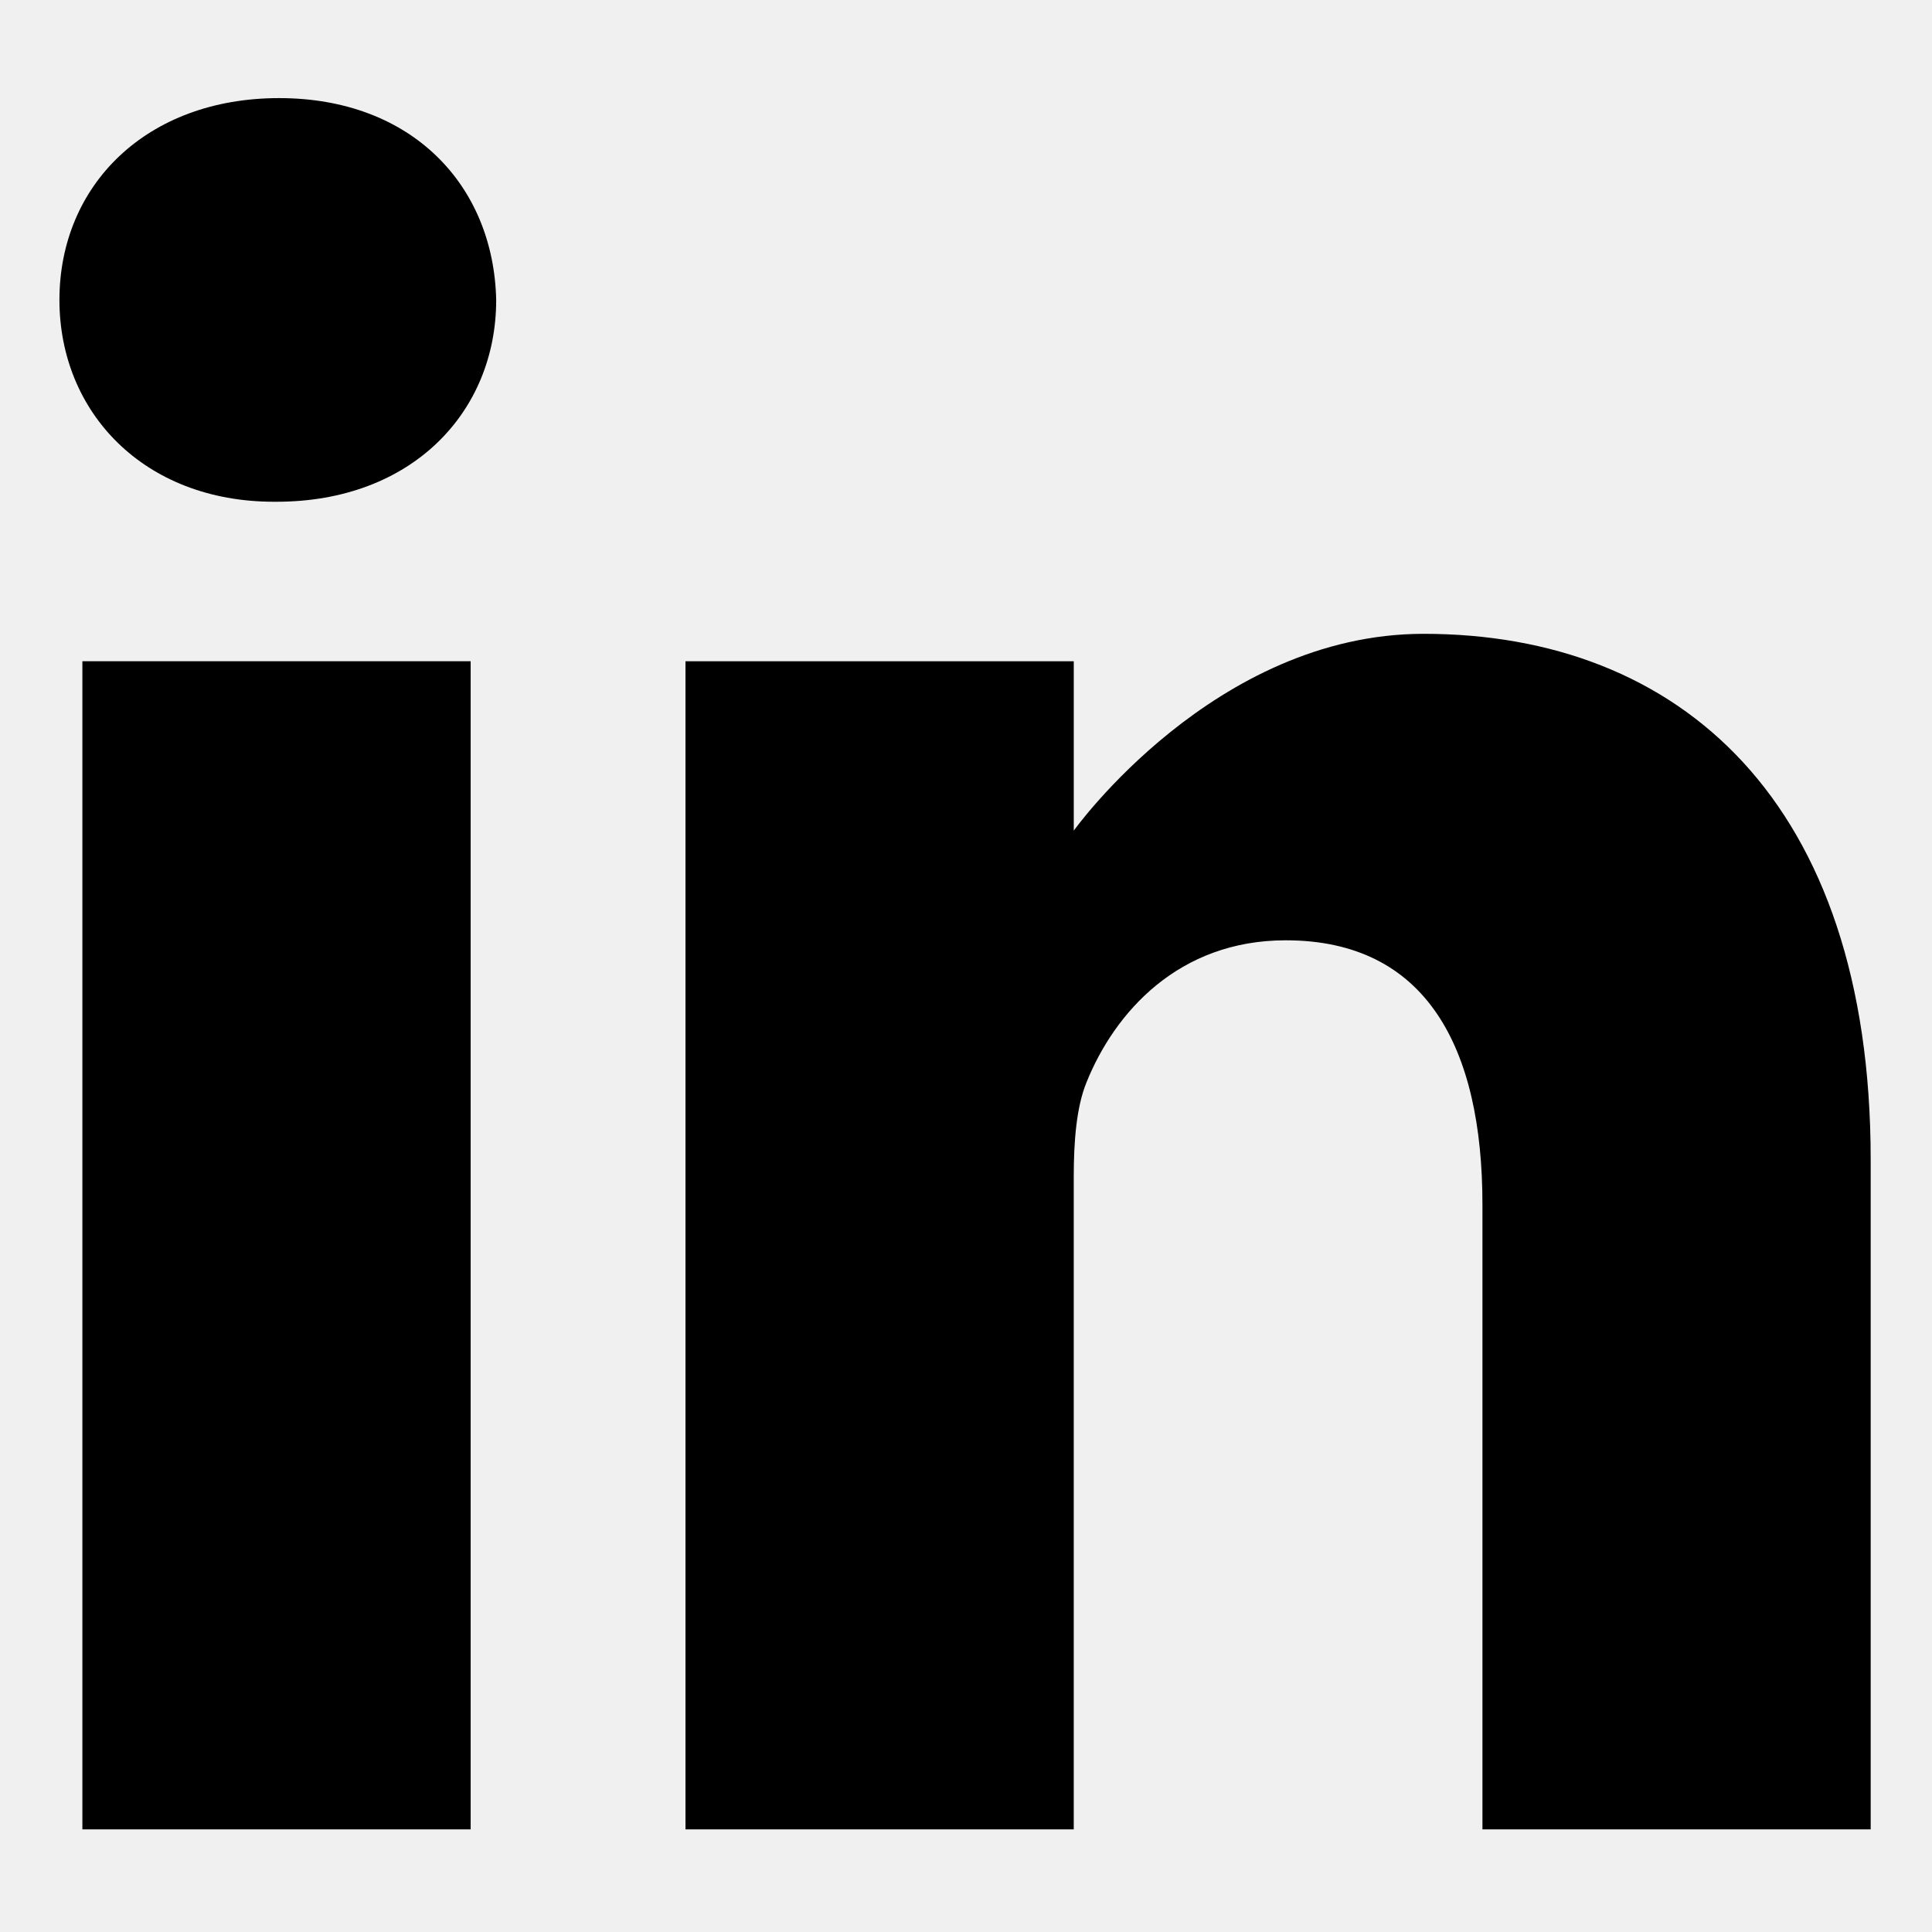
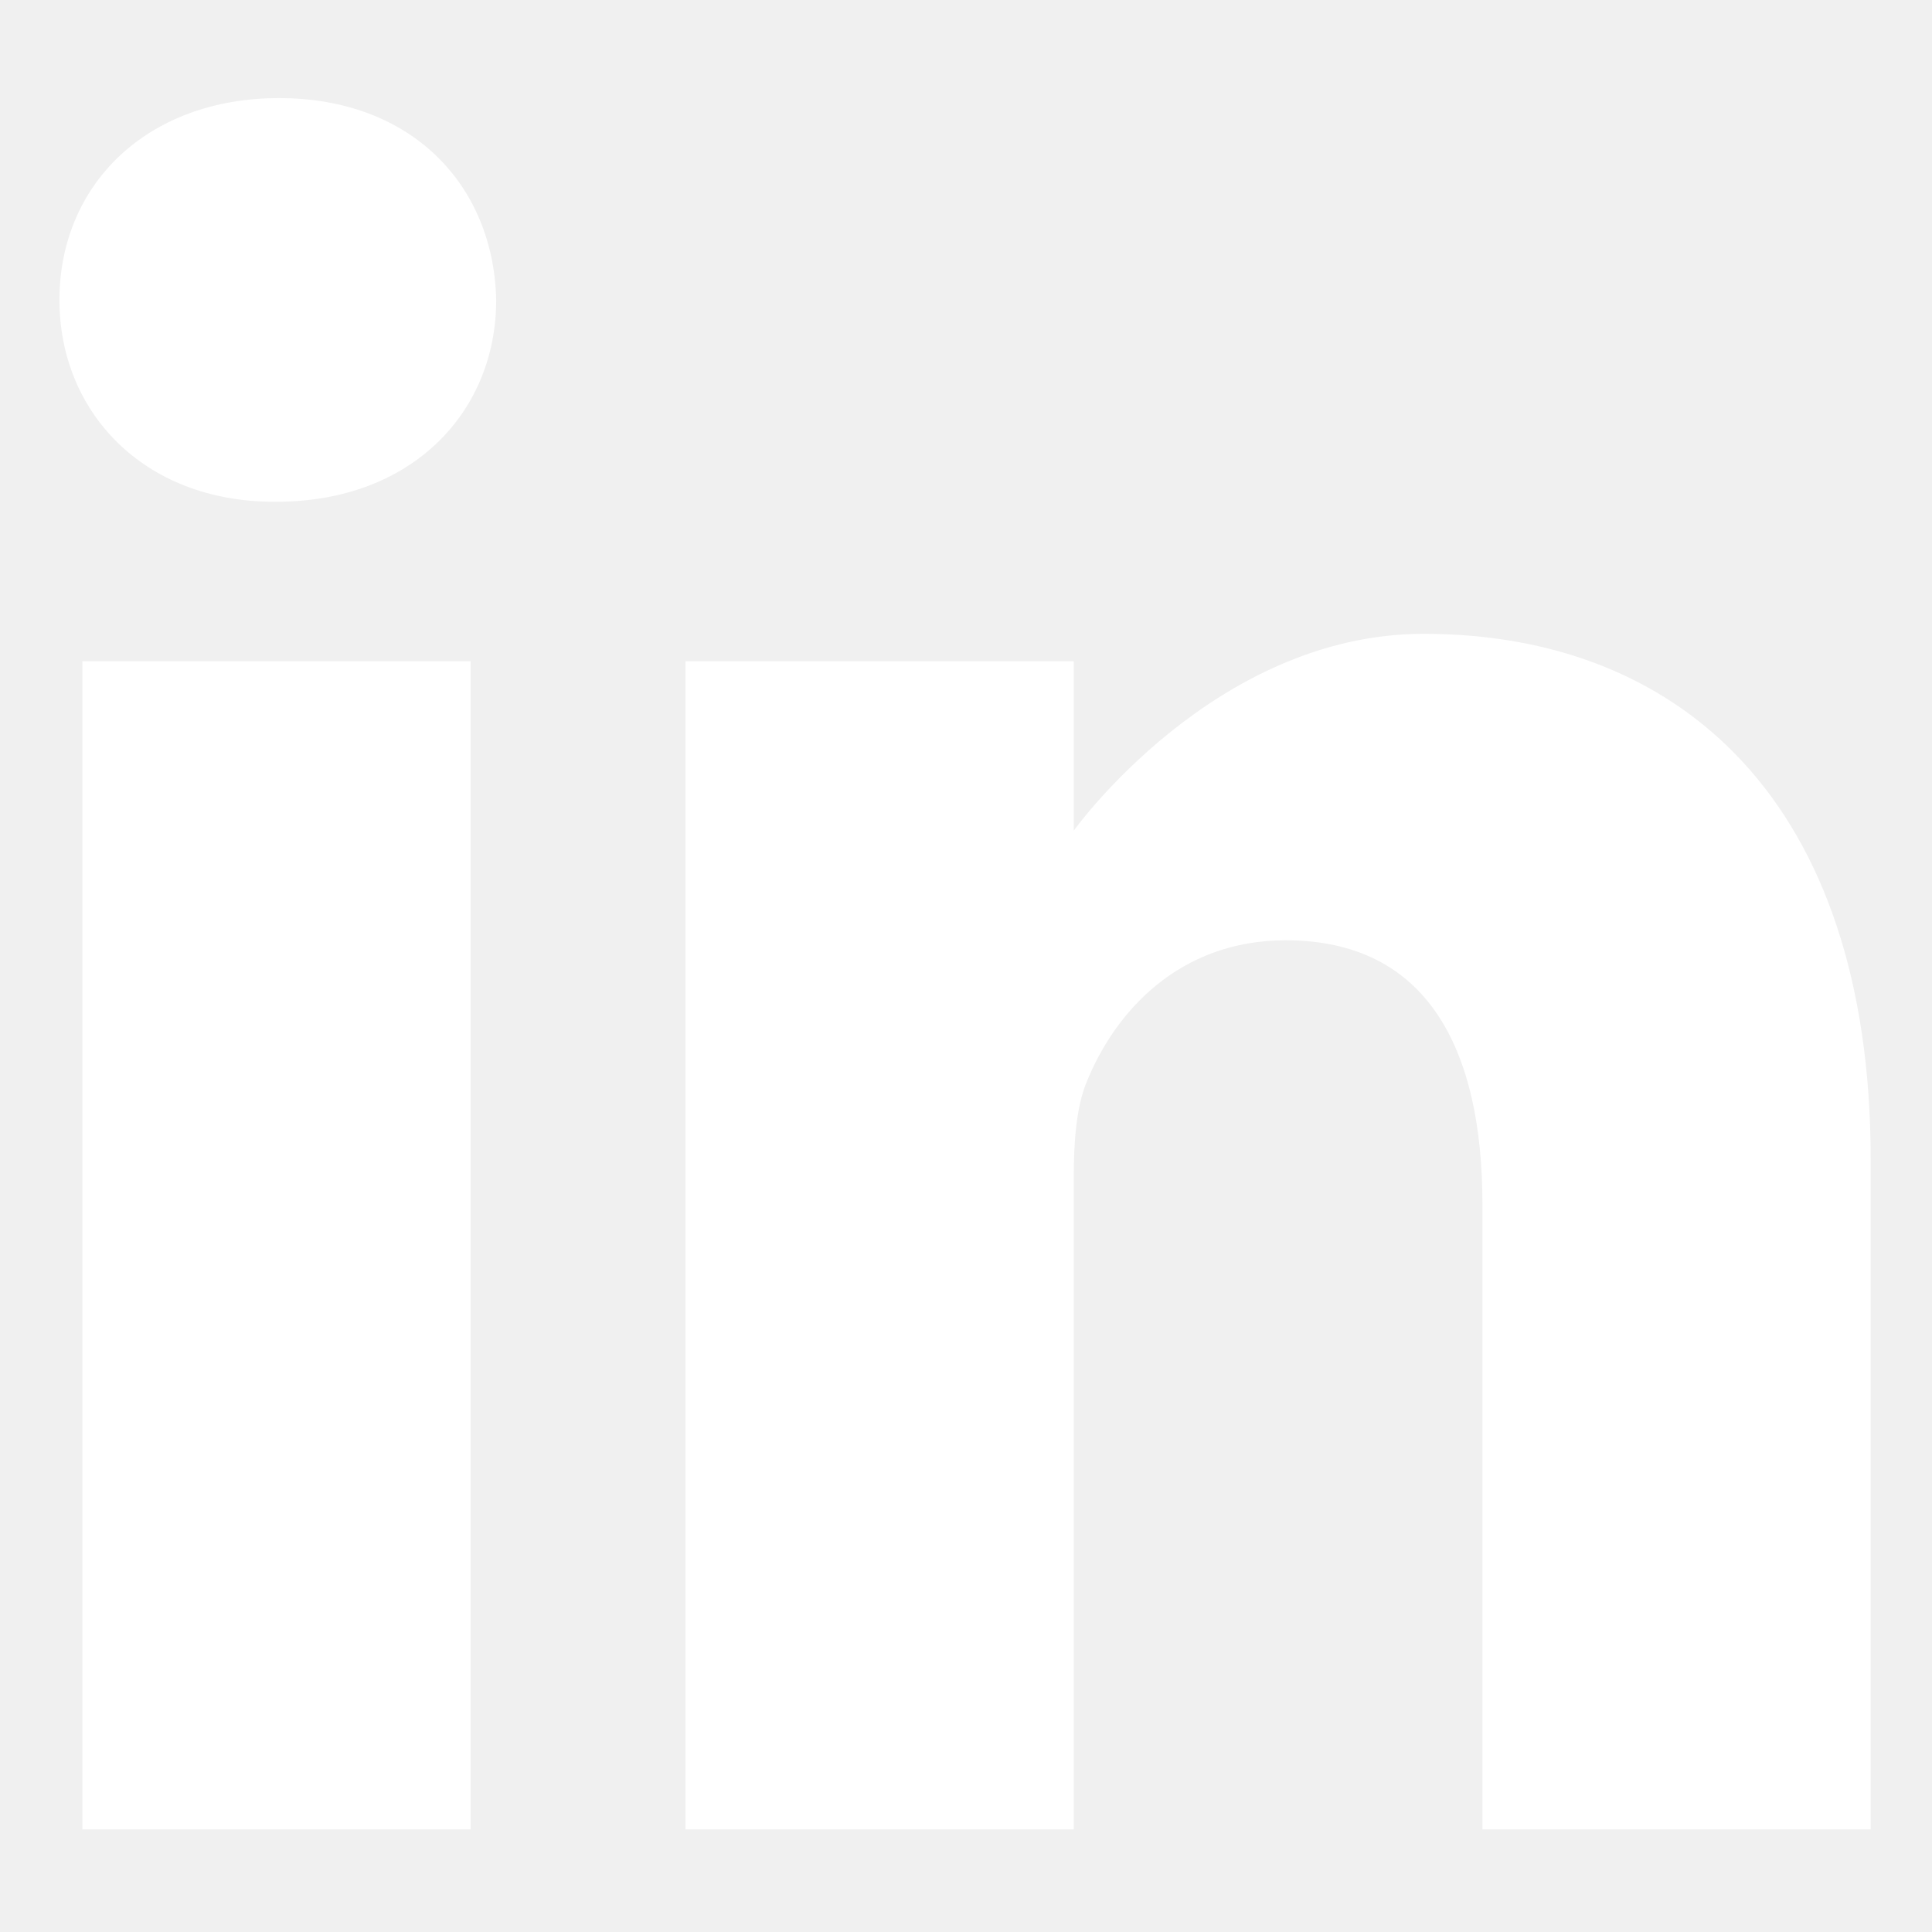
- <svg xmlns="http://www.w3.org/2000/svg" height="682pt" viewBox="-21 -35 682.667 682" width="682pt">
-   <path d="m77.613-.668c-46.93 0-77.613 30.816-77.613 71.32 0 39.609 29.77 71.305 75.812 71.305h.891c47.848 0 77.625-31.695 77.625-71.305-.895-40.504-29.777-71.32-76.715-71.32zm0 0" />
-   <path d="m8.109 198.312h137.195v412.758h-137.195zm0 0" />
-   <path d="m482.055 188.625c-74.012 0-123.641 69.547-123.641 69.547v-59.859h-137.199v412.758h137.191v-230.5c0-12.34.895-24.66 4.52-33.484 9.918-24.641 32.488-50.168 70.391-50.168 49.645 0 69.5 37.852 69.5 93.34v220.812h137.184v-236.668c0-126.781-67.688-185.777-157.945-185.777zm0 0" />
+ <svg xmlns="http://www.w3.org/2000/svg" version="1.1" id="Lager_1" x="0px" y="0px" viewBox="0 0 682 682" style="enable-background:new 0 0 682 682;" xml:space="preserve">
+   <style type="text/css">
+ 	.st0{fill:#FFFFFF;}
+ </style>
+   <path class="st0" d="M98.517,34.632c-46.884,0-77.537,30.786-77.537,71.251c0,39.571,29.74,71.235,75.738,71.235h0.89  c47.801,0,77.549-31.664,77.549-71.235C174.263,65.418,145.409,34.632,98.517,34.632z" />
+   <path class="st0" d="M29.081,233.418h137.061v412.355H29.081V233.418z" />
+   <path class="st0" d="M502.563,223.74c-73.939,0-123.52,69.479-123.52,69.479v-59.801H241.978v412.355h137.057V415.497  c0-12.328,0.894-24.636,4.515-33.452c9.908-24.617,32.457-50.119,70.322-50.119c49.596,0,69.432,37.815,69.432,93.249v220.597  h137.05V409.336C660.354,282.678,592.733,223.74,502.563,223.74z" />
</svg>
